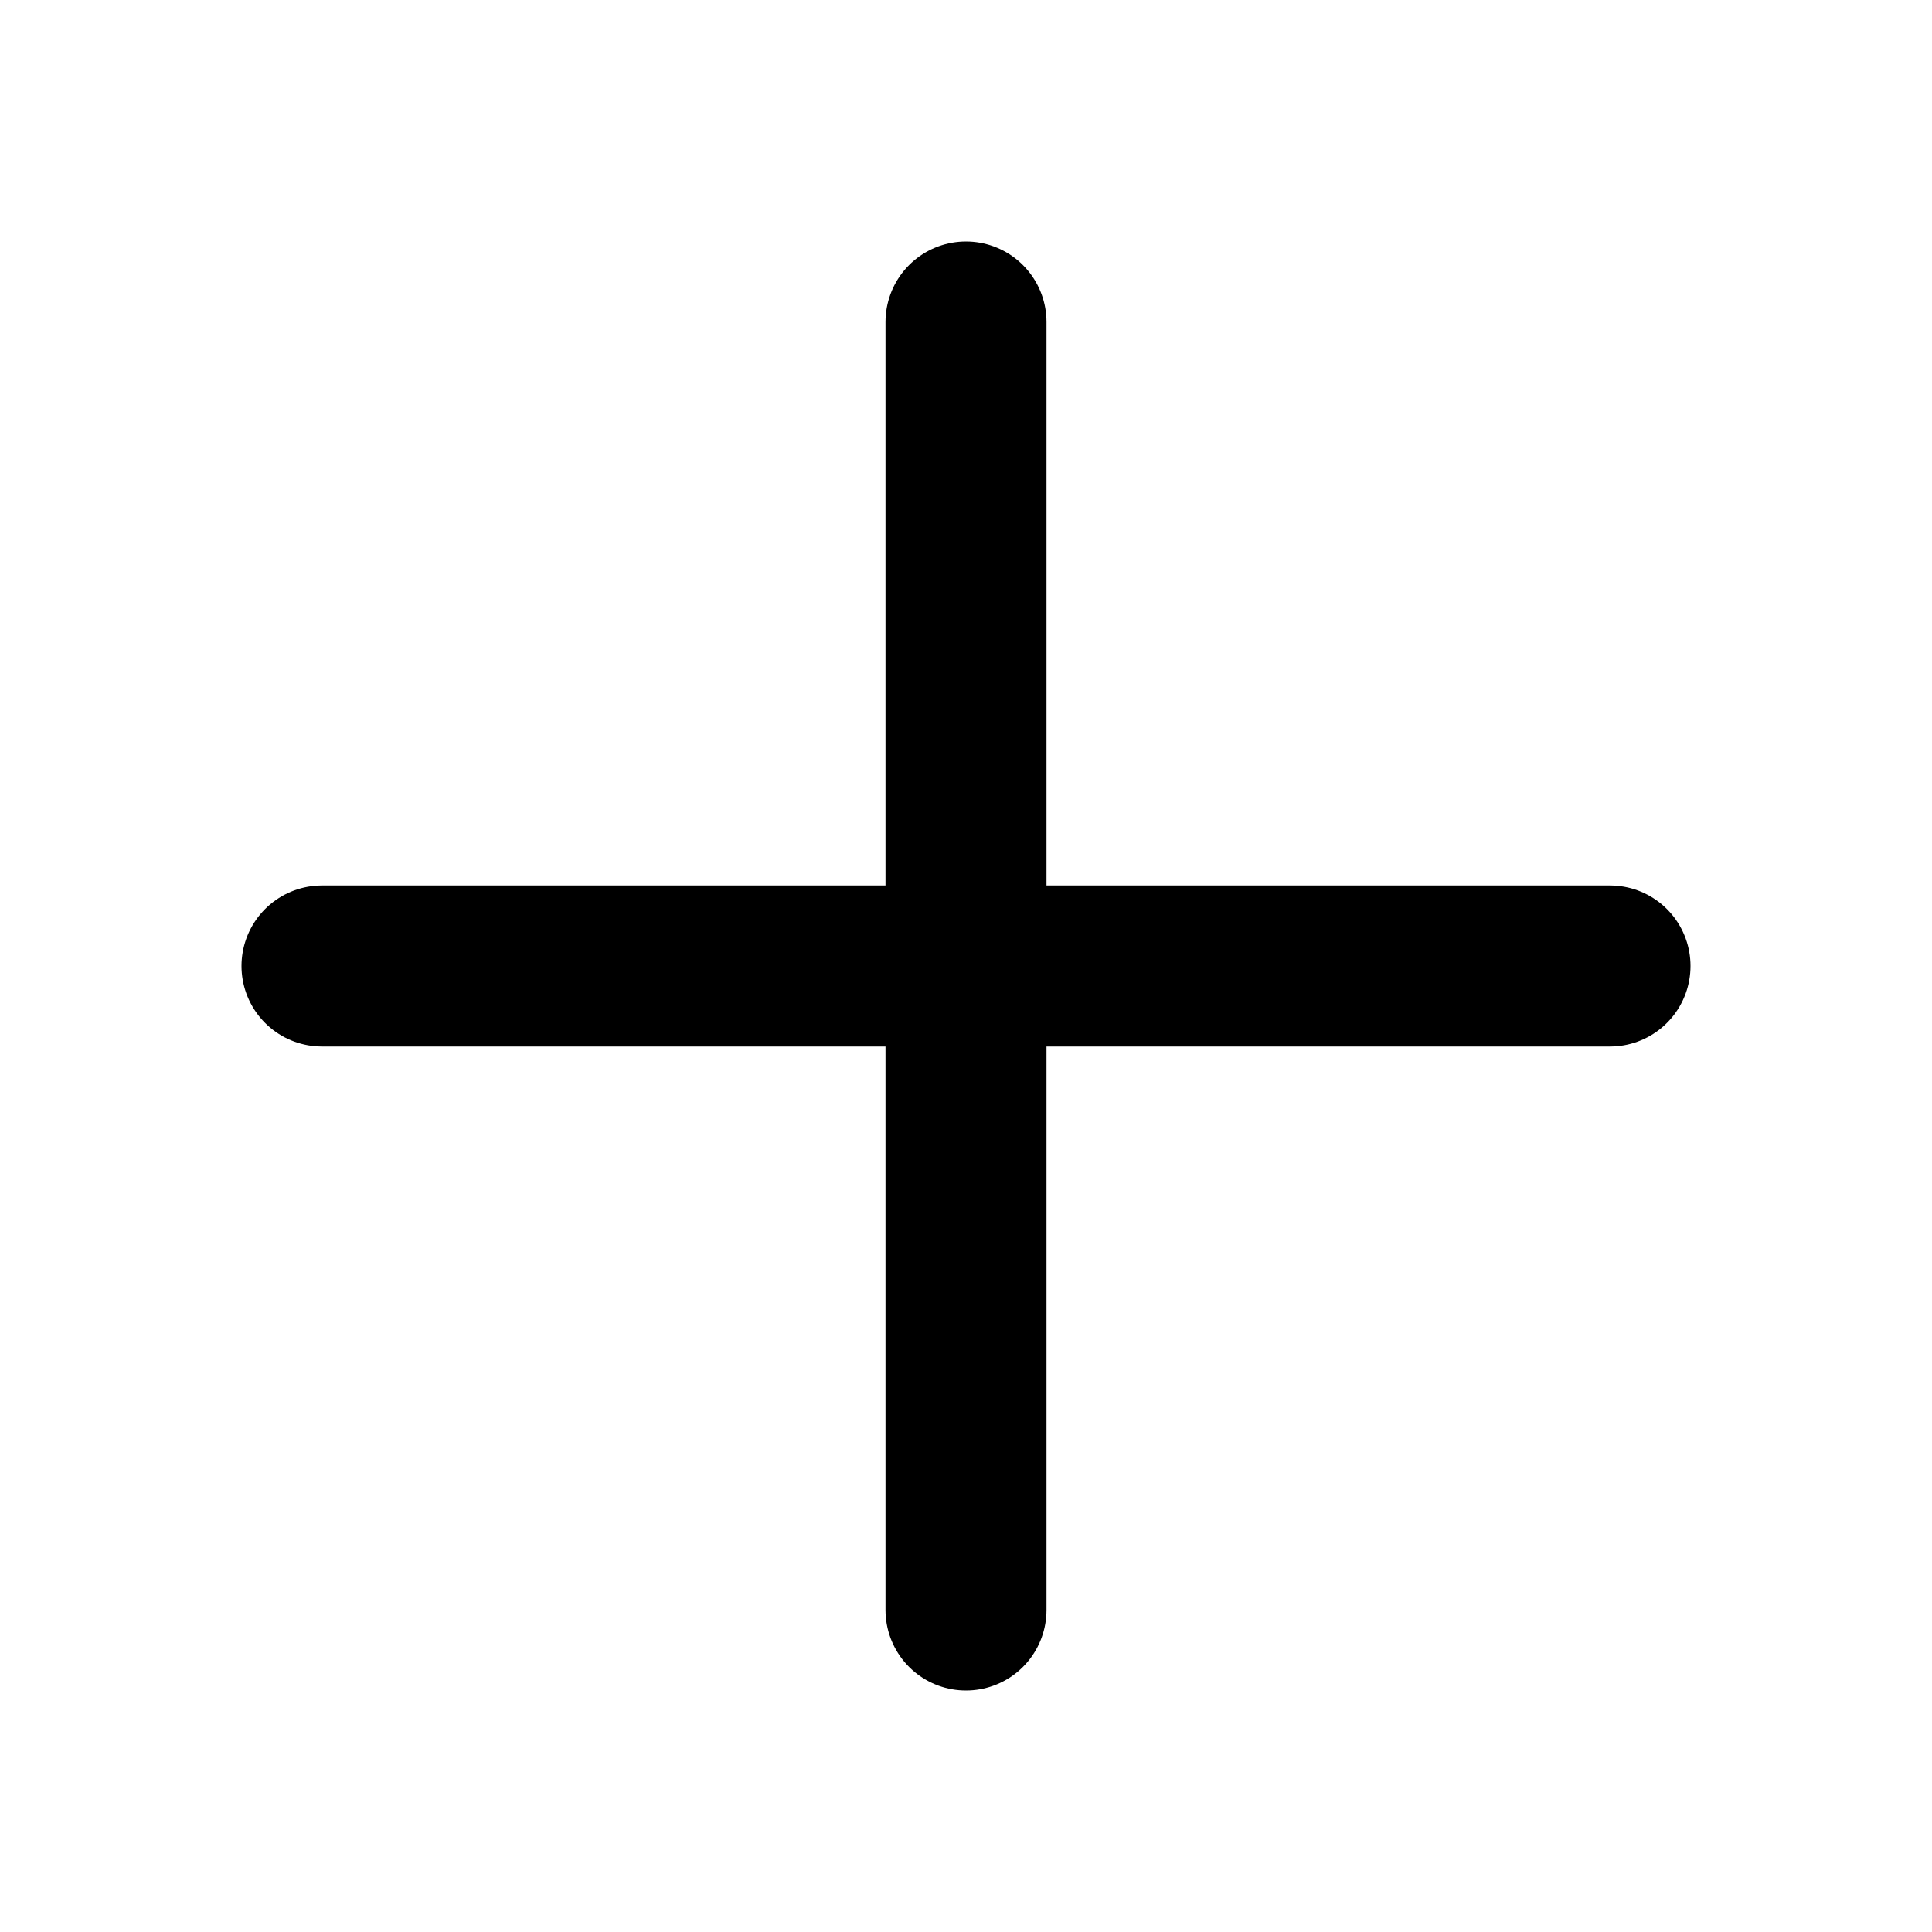
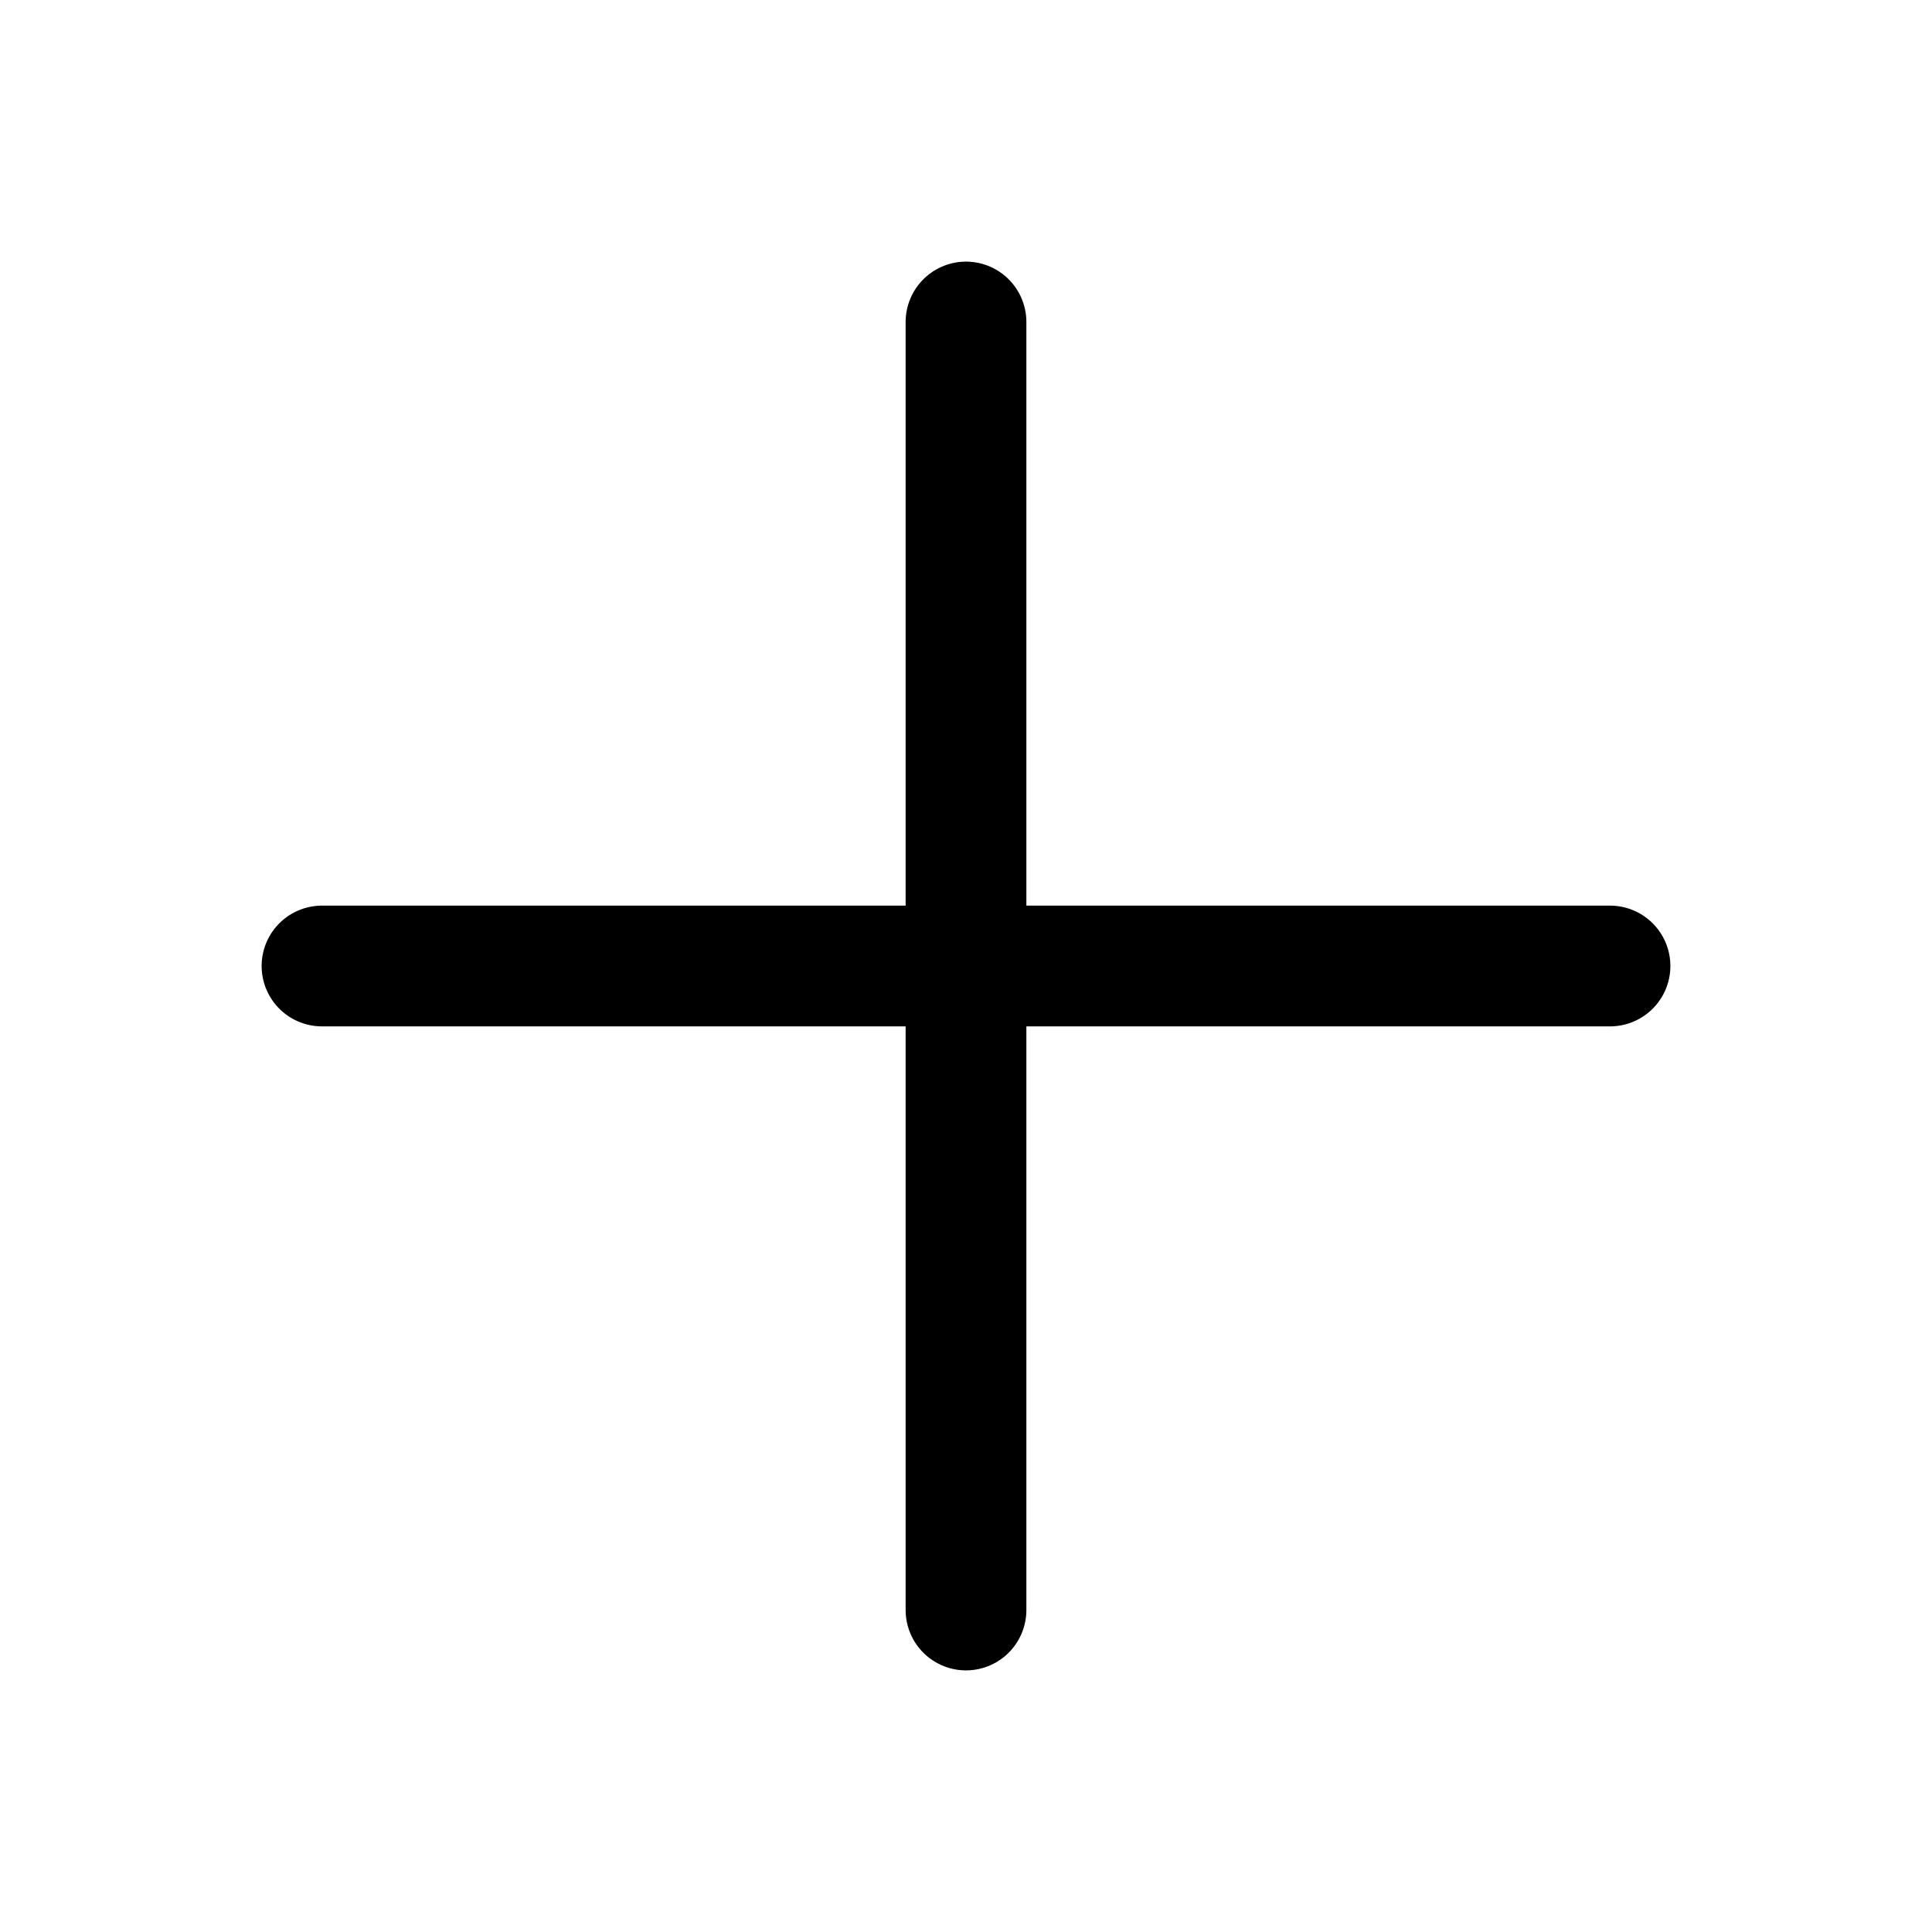
<svg xmlns="http://www.w3.org/2000/svg" class="" fill="none" viewBox="0 0 24 24" stroke="currentColor" aria-hidden="true">
-   <path stroke-linecap="round" stroke-linejoin="round" stroke-width="2" d="M12 4v16m8-8H4" />
+   <path stroke-linecap="round" stroke-linejoin="round" stroke-width="1.5" d="M12 4v16m8-8H4" />
</svg>
